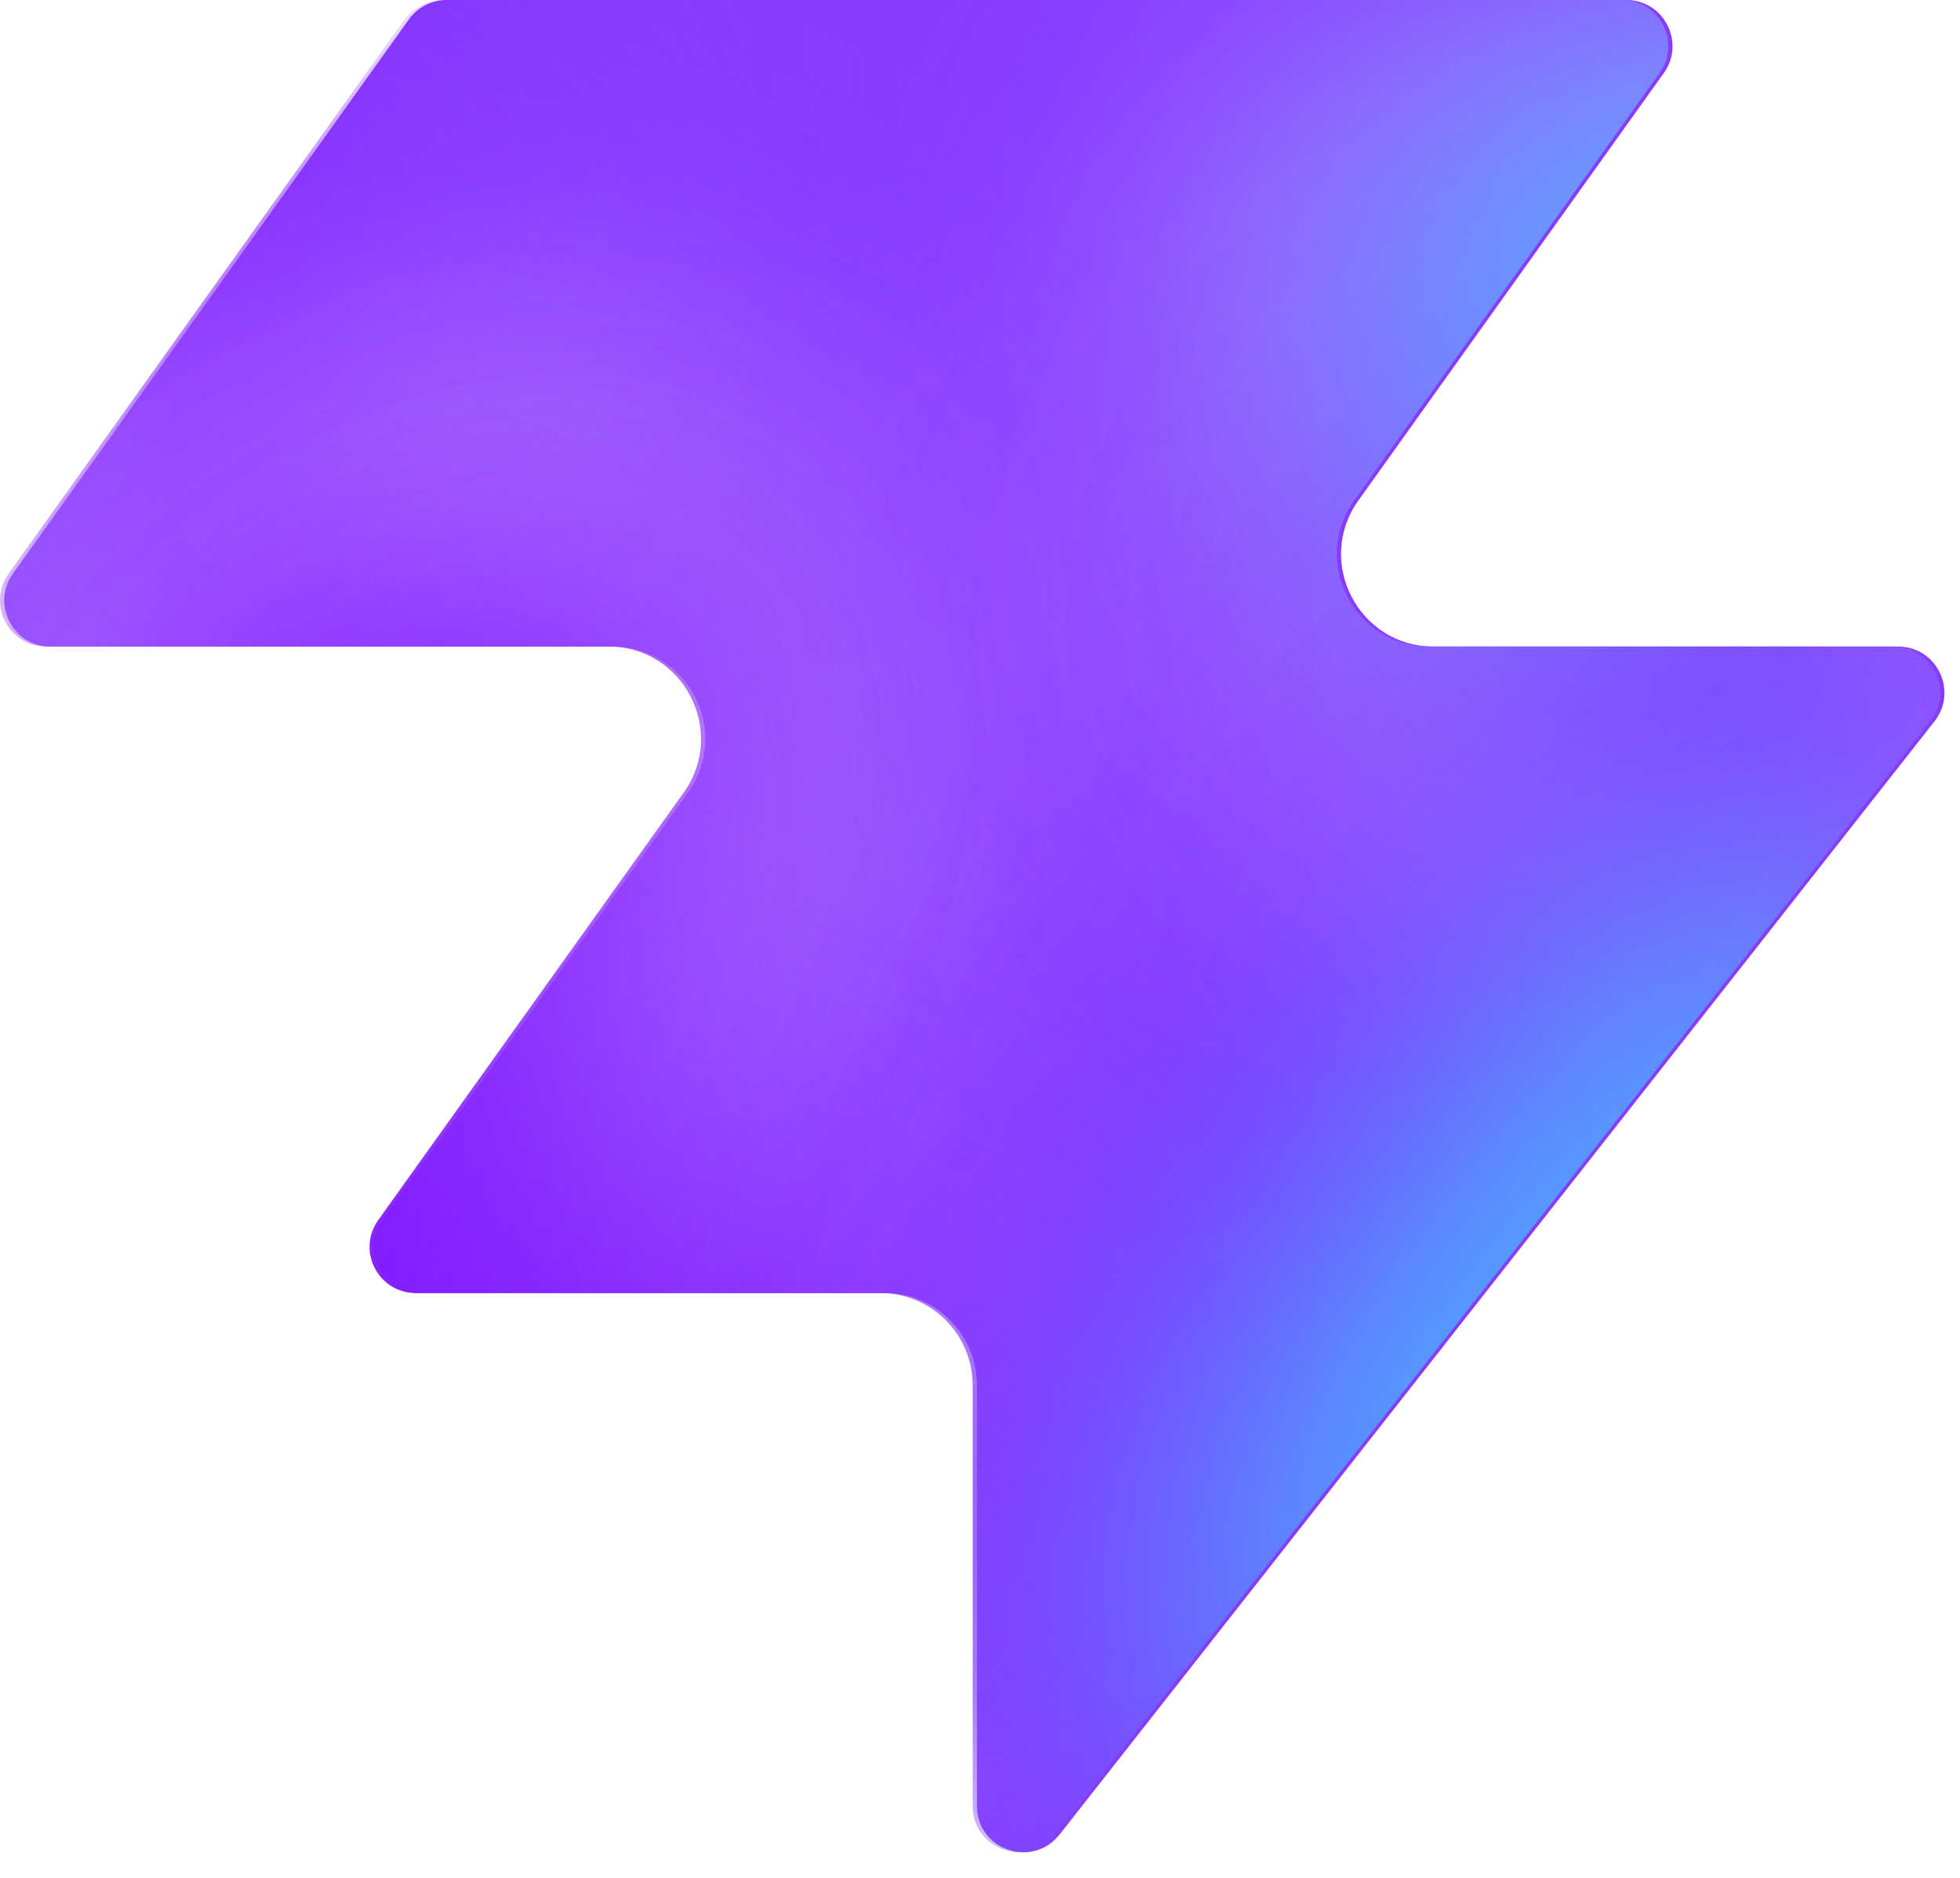
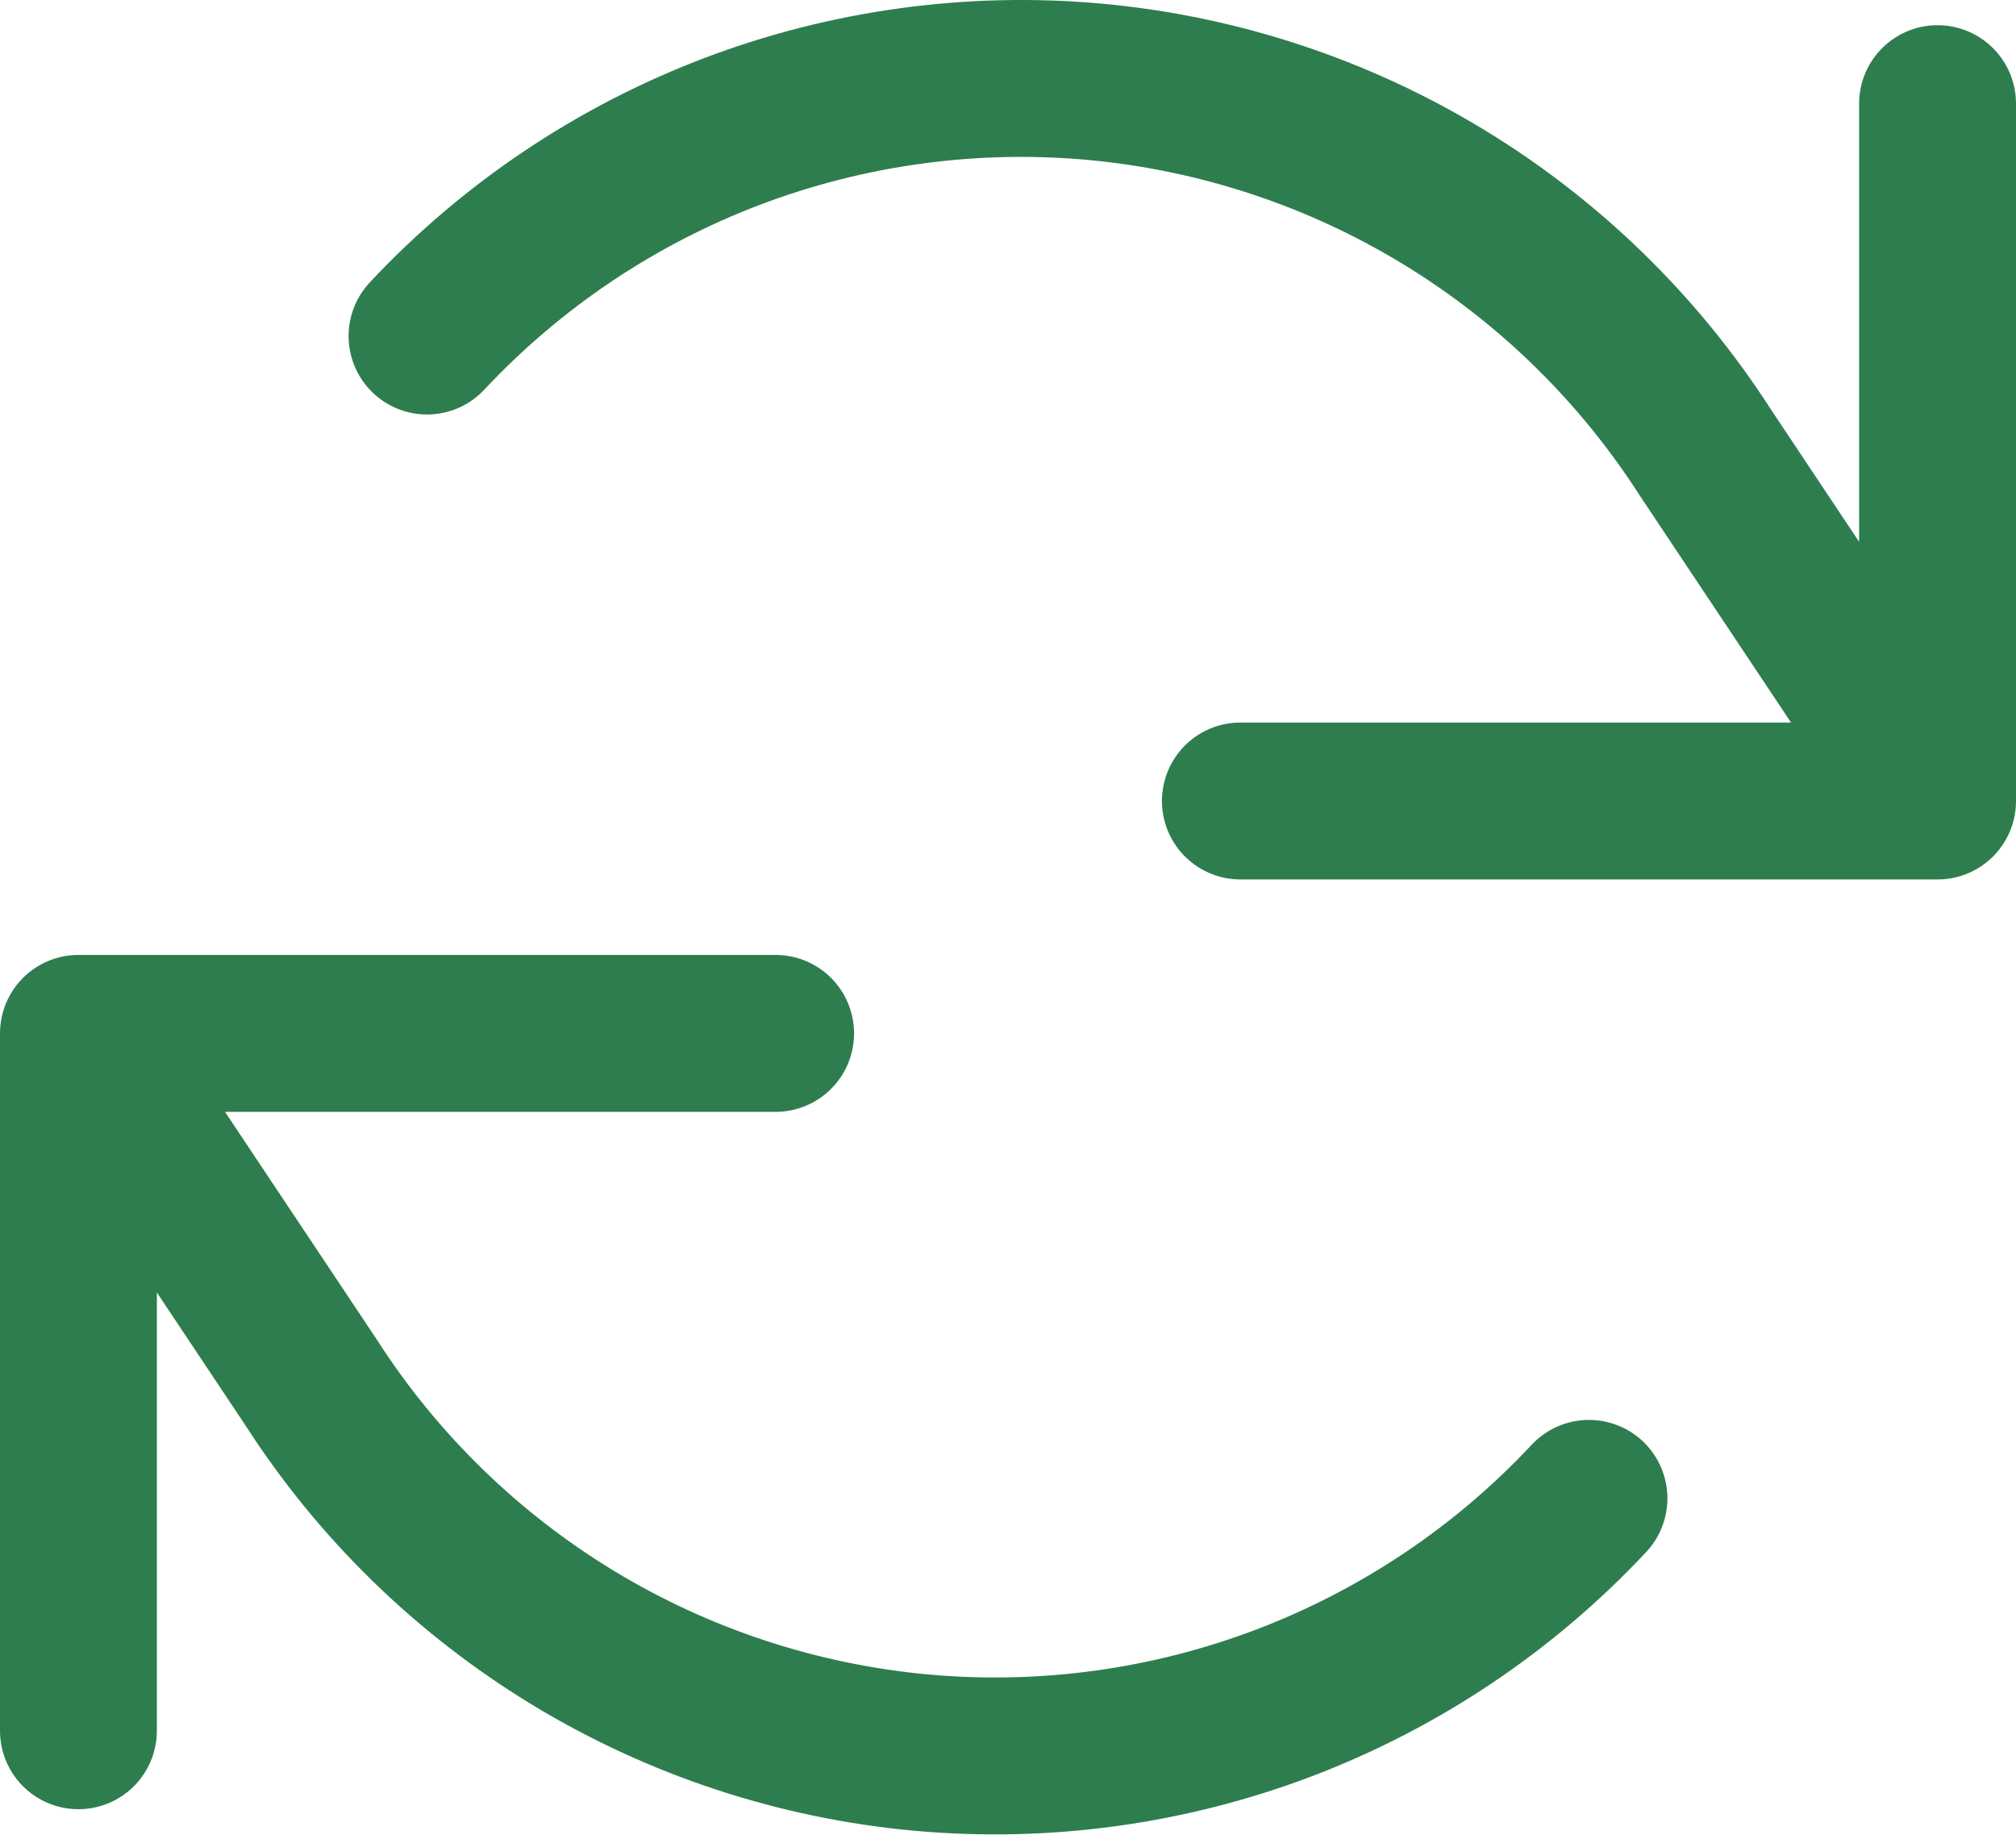
- <svg xmlns="http://www.w3.org/2000/svg" width="48" height="46" fill="none" viewBox="0 0 48 46">
-   <path fill="#863bff" d="M25.946 44.938c-.664.845-2.021.375-2.021-.698V33.937a2.26 2.26 0 0 0-2.262-2.262H10.287c-.92 0-1.456-1.04-.92-1.788l7.48-10.471c1.07-1.497 0-3.578-1.842-3.578H1.237c-.92 0-1.456-1.04-.92-1.788L10.013.474c.214-.297.556-.474.92-.474h28.894c.92 0 1.456 1.04.92 1.788l-7.48 10.471c-1.07 1.498 0 3.579 1.842 3.579h11.377c.943 0 1.473 1.088.89 1.83L25.947 44.94z" style="fill:#863bff;fill:color(display-p3 .525 .23 1);fill-opacity:1" />
-   <mask id="a" width="48" height="46" x="0" y="0" maskUnits="userSpaceOnUse" style="mask-type:alpha">
-     <path fill="#000" d="M25.842 44.938c-.664.844-2.021.375-2.021-.698V33.937a2.26 2.26 0 0 0-2.262-2.262H10.183c-.92 0-1.456-1.04-.92-1.788l7.48-10.471c1.07-1.498 0-3.579-1.842-3.579H1.133c-.92 0-1.456-1.04-.92-1.787L9.91.473c.214-.297.556-.474.92-.474h28.894c.92 0 1.456 1.04.92 1.788l-7.48 10.471c-1.07 1.498 0 3.578 1.842 3.578h11.377c.943 0 1.473 1.088.89 1.832L25.843 44.94z" style="fill:#000;fill-opacity:1" />
-   </mask>
-   <g mask="url(#a)">
-     <g filter="url(#b)">
-       <ellipse cx="5.508" cy="14.704" fill="#ede6ff" rx="5.508" ry="14.704" style="fill:#ede6ff;fill:color(display-p3 .927 .903 1);fill-opacity:1" transform="matrix(.00324 1 1 -.00324 -4.47 31.516)" />
-     </g>
-     <g filter="url(#c)">
-       <ellipse cx="10.399" cy="29.851" fill="#ede6ff" rx="10.399" ry="29.851" style="fill:#ede6ff;fill:color(display-p3 .927 .903 1);fill-opacity:1" transform="matrix(.00324 1 1 -.00324 -39.328 7.883)" />
-     </g>
-     <g filter="url(#d)">
-       <ellipse cx="5.508" cy="30.487" fill="#7e14ff" rx="5.508" ry="30.487" style="fill:#7e14ff;fill:color(display-p3 .492 .077 1);fill-opacity:1" transform="rotate(89.814 -25.913 -14.639)scale(1 -1)" />
-     </g>
-     <g filter="url(#e)">
-       <ellipse cx="5.508" cy="30.599" fill="#7e14ff" rx="5.508" ry="30.599" style="fill:#7e14ff;fill:color(display-p3 .492 .077 1);fill-opacity:1" transform="rotate(89.814 -32.644 -3.334)scale(1 -1)" />
-     </g>
-     <g filter="url(#f)">
-       <ellipse cx="5.508" cy="30.599" fill="#7e14ff" rx="5.508" ry="30.599" style="fill:#7e14ff;fill:color(display-p3 .492 .077 1);fill-opacity:1" transform="matrix(.00324 1 1 -.00324 -34.34 30.47)" />
-     </g>
-     <g filter="url(#g)">
-       <ellipse cx="14.072" cy="22.078" fill="#ede6ff" rx="14.072" ry="22.078" style="fill:#ede6ff;fill:color(display-p3 .927 .903 1);fill-opacity:1" transform="rotate(93.35 24.506 48.493)scale(-1 1)" />
-     </g>
-     <g filter="url(#h)">
-       <ellipse cx="3.47" cy="21.501" fill="#7e14ff" rx="3.47" ry="21.501" style="fill:#7e14ff;fill:color(display-p3 .492 .077 1);fill-opacity:1" transform="rotate(89.009 28.708 47.59)scale(-1 1)" />
-     </g>
-     <g filter="url(#i)">
-       <ellipse cx="3.47" cy="21.501" fill="#7e14ff" rx="3.47" ry="21.501" style="fill:#7e14ff;fill:color(display-p3 .492 .077 1);fill-opacity:1" transform="rotate(89.009 28.708 47.59)scale(-1 1)" />
-     </g>
-     <g filter="url(#j)">
-       <ellipse cx=".387" cy="8.972" fill="#7e14ff" rx="4.407" ry="29.108" style="fill:#7e14ff;fill:color(display-p3 .492 .077 1);fill-opacity:1" transform="rotate(39.51 .387 8.972)" />
-     </g>
-     <g filter="url(#k)">
-       <ellipse cx="47.523" cy="-6.092" fill="#7e14ff" rx="4.407" ry="29.108" style="fill:#7e14ff;fill:color(display-p3 .492 .077 1);fill-opacity:1" transform="rotate(37.892 47.523 -6.092)" />
-     </g>
-     <g filter="url(#l)">
-       <ellipse cx="41.412" cy="6.333" fill="#47bfff" rx="5.971" ry="9.665" style="fill:#47bfff;fill:color(display-p3 .28 .748 1);fill-opacity:1" transform="rotate(37.892 41.412 6.333)" />
-     </g>
-     <g filter="url(#m)">
-       <ellipse cx="-1.879" cy="38.332" fill="#7e14ff" rx="4.407" ry="29.108" style="fill:#7e14ff;fill:color(display-p3 .492 .077 1);fill-opacity:1" transform="rotate(37.892 -1.88 38.332)" />
-     </g>
-     <g filter="url(#n)">
-       <ellipse cx="-1.879" cy="38.332" fill="#7e14ff" rx="4.407" ry="29.108" style="fill:#7e14ff;fill:color(display-p3 .492 .077 1);fill-opacity:1" transform="rotate(37.892 -1.88 38.332)" />
-     </g>
-     <g filter="url(#o)">
-       <ellipse cx="35.651" cy="29.907" fill="#7e14ff" rx="4.407" ry="29.108" style="fill:#7e14ff;fill:color(display-p3 .492 .077 1);fill-opacity:1" transform="rotate(37.892 35.651 29.907)" />
-     </g>
-     <g filter="url(#p)">
-       <ellipse cx="38.418" cy="32.4" fill="#47bfff" rx="5.971" ry="15.297" style="fill:#47bfff;fill:color(display-p3 .28 .748 1);fill-opacity:1" transform="rotate(37.892 38.418 32.4)" />
-     </g>
+ <svg xmlns="http://www.w3.org/2000/svg" preserveAspectRatio="none" overflow="visible" style="display: block;" width="23.133" height="21.044" viewBox="0 0 23.133 21.044" fill="none">
+   <g id="Group">
+     <path id="Vector" d="M4.9 3.855C5.871 2.818 7.065 2.017 8.392 1.511C9.72 1.006 11.145 0.81 12.559 0.938C13.974 1.067 15.34 1.517 16.554 2.253C17.769 2.99 18.799 3.994 19.567 5.189L22.233 9.189M14.233 9.189H22.233V1.189M18.233 17.189C17.263 18.226 16.068 19.027 14.741 19.533C13.414 20.038 11.989 20.234 10.574 20.106C9.16 19.977 7.793 19.527 6.579 18.791C5.365 18.054 4.334 17.05 3.567 15.855L0.9 11.855M8.9 11.855H0.9V19.855" stroke-width="1.8" stroke-linecap="round" stroke-linejoin="round" stroke="#2E7D4F" />
  </g>
-   <defs>
-     <filter id="b" width="60.045" height="41.654" x="-19.77" y="16.149" color-interpolation-filters="sRGB" filterUnits="userSpaceOnUse">
-       <feFlood flood-opacity="0" result="BackgroundImageFix" />
-       <feBlend in="SourceGraphic" in2="BackgroundImageFix" result="shape" />
-       <feGaussianBlur result="effect1_foregroundBlur_2002_17158" stdDeviation="7.659" />
-     </filter>
-     <filter id="c" width="90.34" height="51.437" x="-54.613" y="-7.533" color-interpolation-filters="sRGB" filterUnits="userSpaceOnUse">
-       <feFlood flood-opacity="0" result="BackgroundImageFix" />
-       <feBlend in="SourceGraphic" in2="BackgroundImageFix" result="shape" />
-       <feGaussianBlur result="effect1_foregroundBlur_2002_17158" stdDeviation="7.659" />
-     </filter>
-     <filter id="d" width="79.355" height="29.4" x="-49.64" y="2.03" color-interpolation-filters="sRGB" filterUnits="userSpaceOnUse">
-       <feFlood flood-opacity="0" result="BackgroundImageFix" />
-       <feBlend in="SourceGraphic" in2="BackgroundImageFix" result="shape" />
-       <feGaussianBlur result="effect1_foregroundBlur_2002_17158" stdDeviation="4.596" />
-     </filter>
-     <filter id="e" width="79.579" height="29.4" x="-45.045" y="20.029" color-interpolation-filters="sRGB" filterUnits="userSpaceOnUse">
-       <feFlood flood-opacity="0" result="BackgroundImageFix" />
-       <feBlend in="SourceGraphic" in2="BackgroundImageFix" result="shape" />
-       <feGaussianBlur result="effect1_foregroundBlur_2002_17158" stdDeviation="4.596" />
-     </filter>
-     <filter id="f" width="79.579" height="29.4" x="-43.513" y="21.178" color-interpolation-filters="sRGB" filterUnits="userSpaceOnUse">
-       <feFlood flood-opacity="0" result="BackgroundImageFix" />
-       <feBlend in="SourceGraphic" in2="BackgroundImageFix" result="shape" />
-       <feGaussianBlur result="effect1_foregroundBlur_2002_17158" stdDeviation="4.596" />
-     </filter>
-     <filter id="g" width="74.749" height="58.852" x="15.756" y="-17.901" color-interpolation-filters="sRGB" filterUnits="userSpaceOnUse">
-       <feFlood flood-opacity="0" result="BackgroundImageFix" />
-       <feBlend in="SourceGraphic" in2="BackgroundImageFix" result="shape" />
-       <feGaussianBlur result="effect1_foregroundBlur_2002_17158" stdDeviation="7.659" />
-     </filter>
-     <filter id="h" width="61.377" height="25.362" x="23.548" y="2.284" color-interpolation-filters="sRGB" filterUnits="userSpaceOnUse">
-       <feFlood flood-opacity="0" result="BackgroundImageFix" />
-       <feBlend in="SourceGraphic" in2="BackgroundImageFix" result="shape" />
-       <feGaussianBlur result="effect1_foregroundBlur_2002_17158" stdDeviation="4.596" />
-     </filter>
-     <filter id="i" width="61.377" height="25.362" x="23.548" y="2.284" color-interpolation-filters="sRGB" filterUnits="userSpaceOnUse">
-       <feFlood flood-opacity="0" result="BackgroundImageFix" />
-       <feBlend in="SourceGraphic" in2="BackgroundImageFix" result="shape" />
-       <feGaussianBlur result="effect1_foregroundBlur_2002_17158" stdDeviation="4.596" />
-     </filter>
-     <filter id="j" width="56.045" height="63.649" x="-27.636" y="-22.853" color-interpolation-filters="sRGB" filterUnits="userSpaceOnUse">
-       <feFlood flood-opacity="0" result="BackgroundImageFix" />
-       <feBlend in="SourceGraphic" in2="BackgroundImageFix" result="shape" />
-       <feGaussianBlur result="effect1_foregroundBlur_2002_17158" stdDeviation="4.596" />
-     </filter>
-     <filter id="k" width="54.814" height="64.646" x="20.116" y="-38.415" color-interpolation-filters="sRGB" filterUnits="userSpaceOnUse">
-       <feFlood flood-opacity="0" result="BackgroundImageFix" />
-       <feBlend in="SourceGraphic" in2="BackgroundImageFix" result="shape" />
-       <feGaussianBlur result="effect1_foregroundBlur_2002_17158" stdDeviation="4.596" />
-     </filter>
-     <filter id="l" width="33.541" height="35.313" x="24.641" y="-11.323" color-interpolation-filters="sRGB" filterUnits="userSpaceOnUse">
-       <feFlood flood-opacity="0" result="BackgroundImageFix" />
-       <feBlend in="SourceGraphic" in2="BackgroundImageFix" result="shape" />
-       <feGaussianBlur result="effect1_foregroundBlur_2002_17158" stdDeviation="4.596" />
-     </filter>
-     <filter id="m" width="54.814" height="64.646" x="-29.286" y="6.009" color-interpolation-filters="sRGB" filterUnits="userSpaceOnUse">
-       <feFlood flood-opacity="0" result="BackgroundImageFix" />
-       <feBlend in="SourceGraphic" in2="BackgroundImageFix" result="shape" />
-       <feGaussianBlur result="effect1_foregroundBlur_2002_17158" stdDeviation="4.596" />
-     </filter>
-     <filter id="n" width="54.814" height="64.646" x="-29.286" y="6.009" color-interpolation-filters="sRGB" filterUnits="userSpaceOnUse">
-       <feFlood flood-opacity="0" result="BackgroundImageFix" />
-       <feBlend in="SourceGraphic" in2="BackgroundImageFix" result="shape" />
-       <feGaussianBlur result="effect1_foregroundBlur_2002_17158" stdDeviation="4.596" />
-     </filter>
-     <filter id="o" width="54.814" height="64.646" x="8.244" y="-2.416" color-interpolation-filters="sRGB" filterUnits="userSpaceOnUse">
-       <feFlood flood-opacity="0" result="BackgroundImageFix" />
-       <feBlend in="SourceGraphic" in2="BackgroundImageFix" result="shape" />
-       <feGaussianBlur result="effect1_foregroundBlur_2002_17158" stdDeviation="4.596" />
-     </filter>
-     <filter id="p" width="39.409" height="43.623" x="18.713" y="10.588" color-interpolation-filters="sRGB" filterUnits="userSpaceOnUse">
-       <feFlood flood-opacity="0" result="BackgroundImageFix" />
-       <feBlend in="SourceGraphic" in2="BackgroundImageFix" result="shape" />
-       <feGaussianBlur result="effect1_foregroundBlur_2002_17158" stdDeviation="4.596" />
-     </filter>
-   </defs>
</svg>
